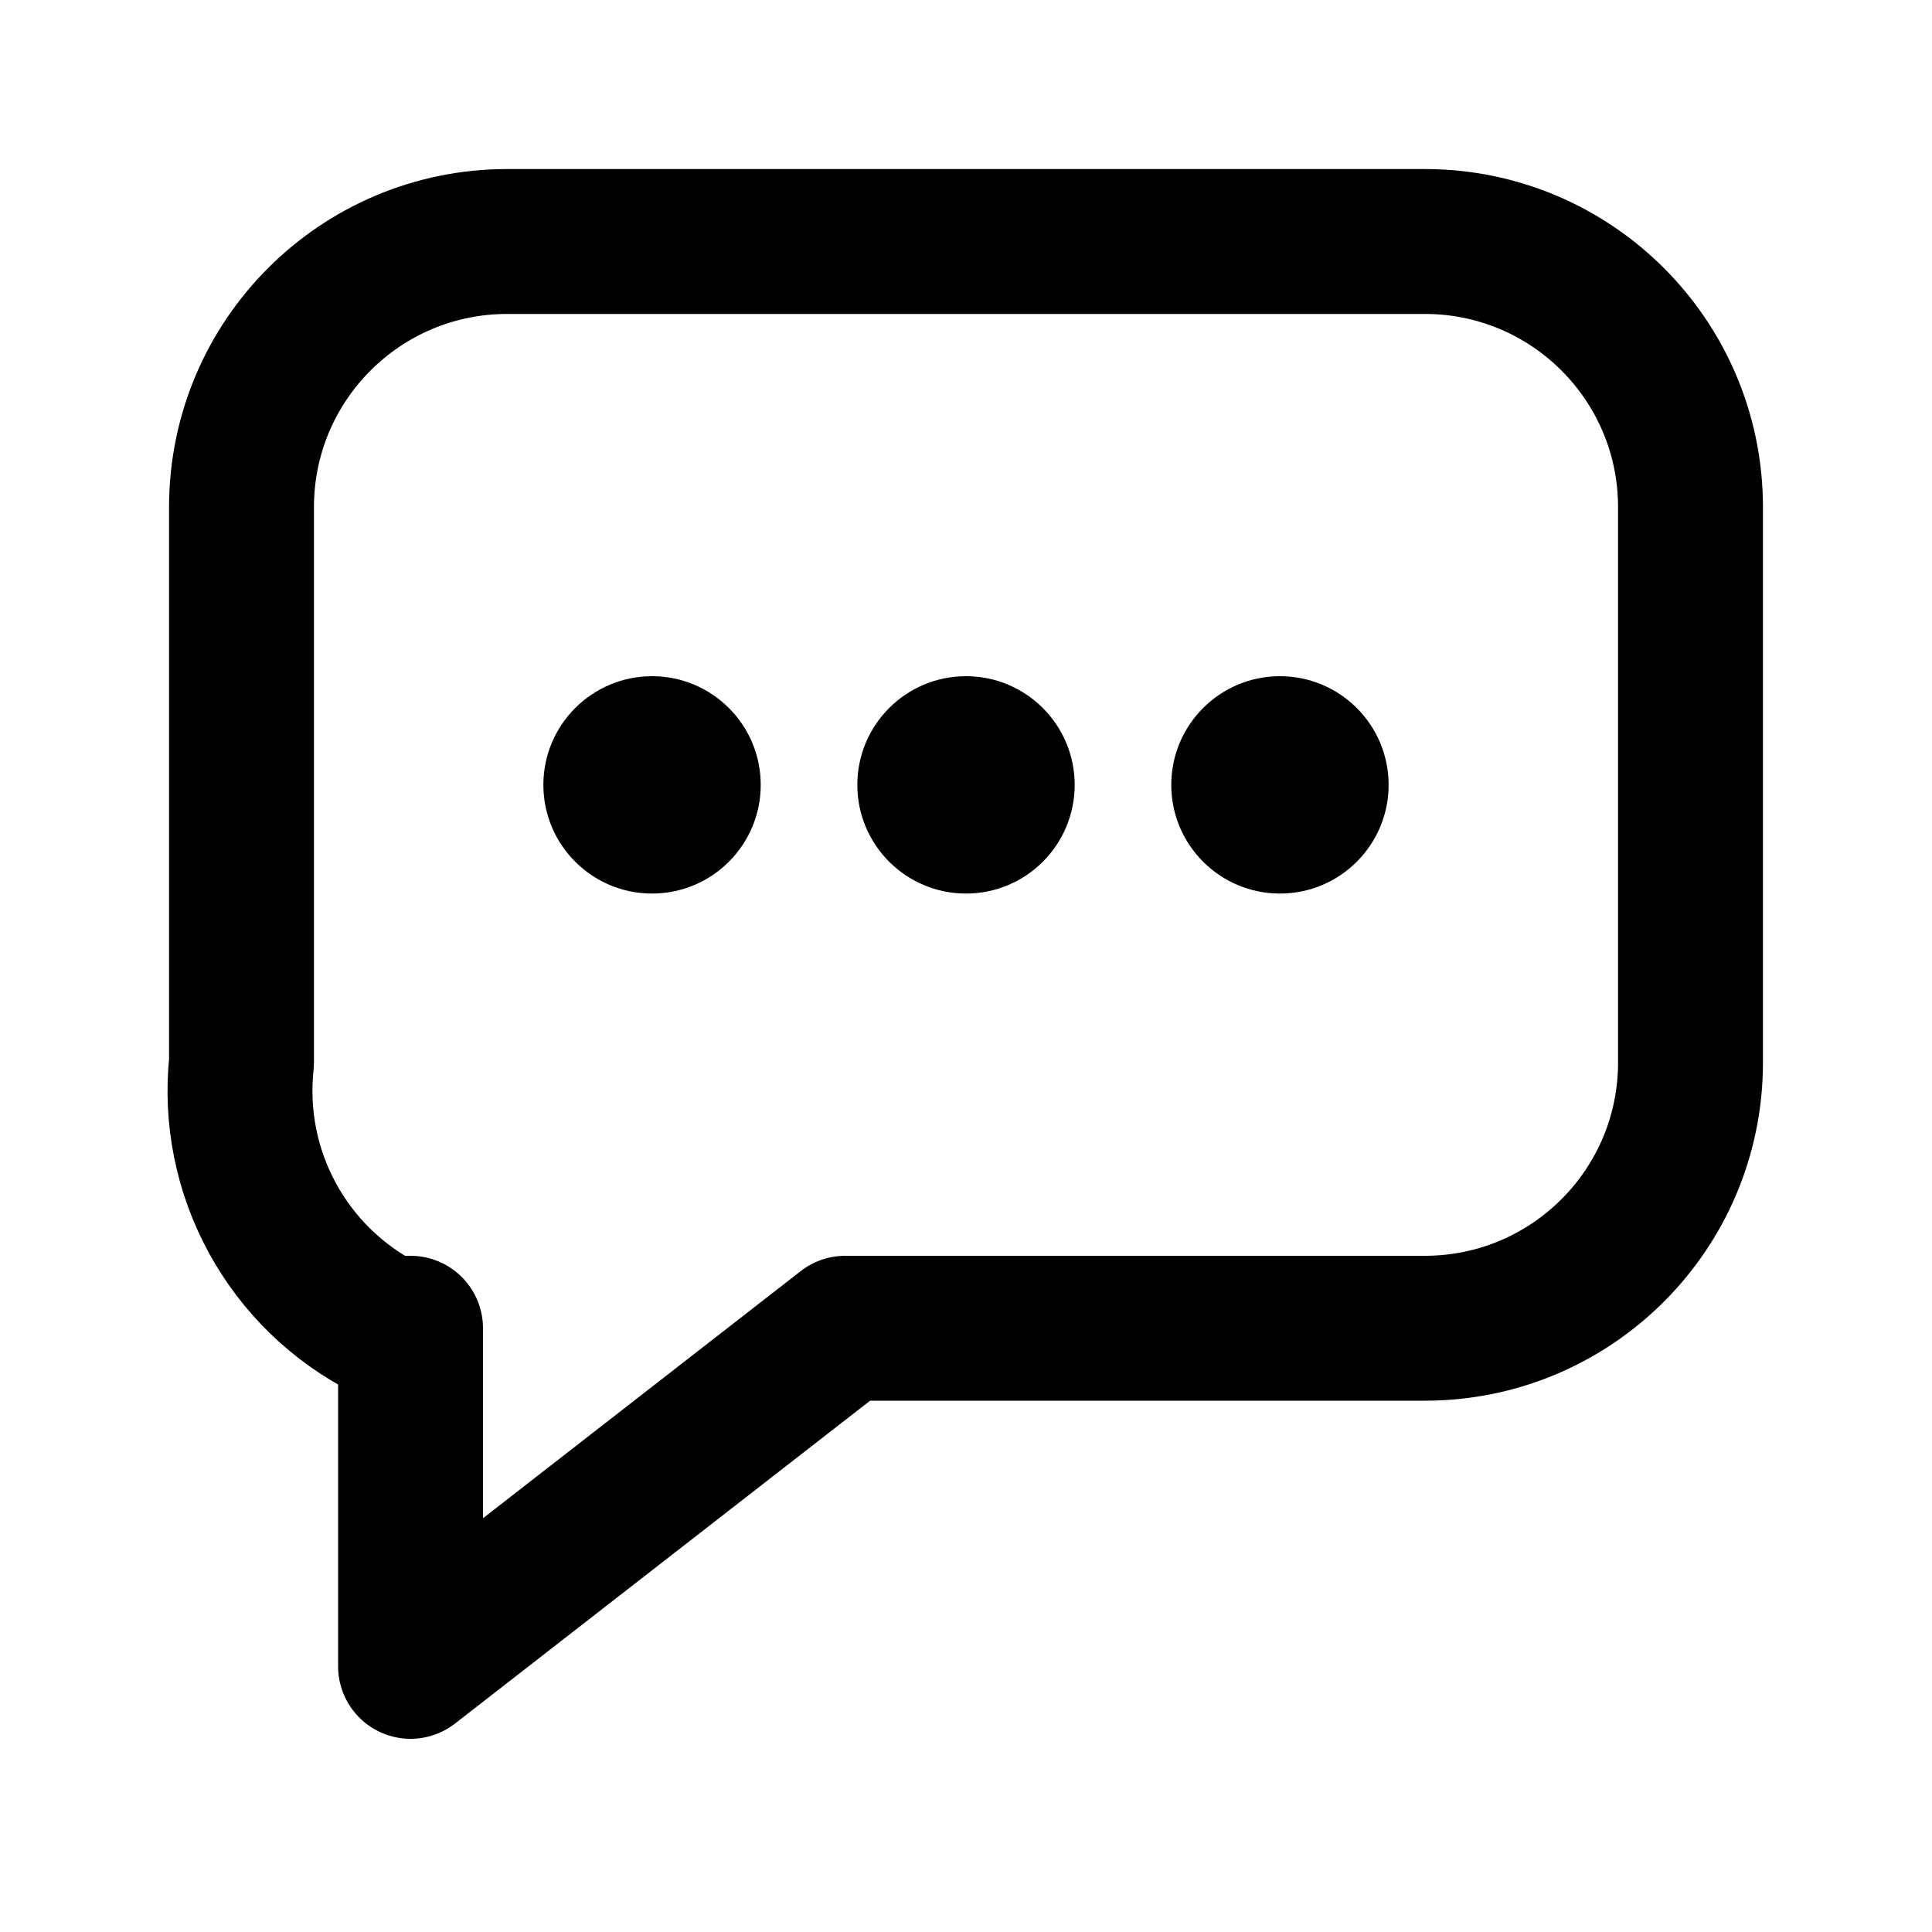
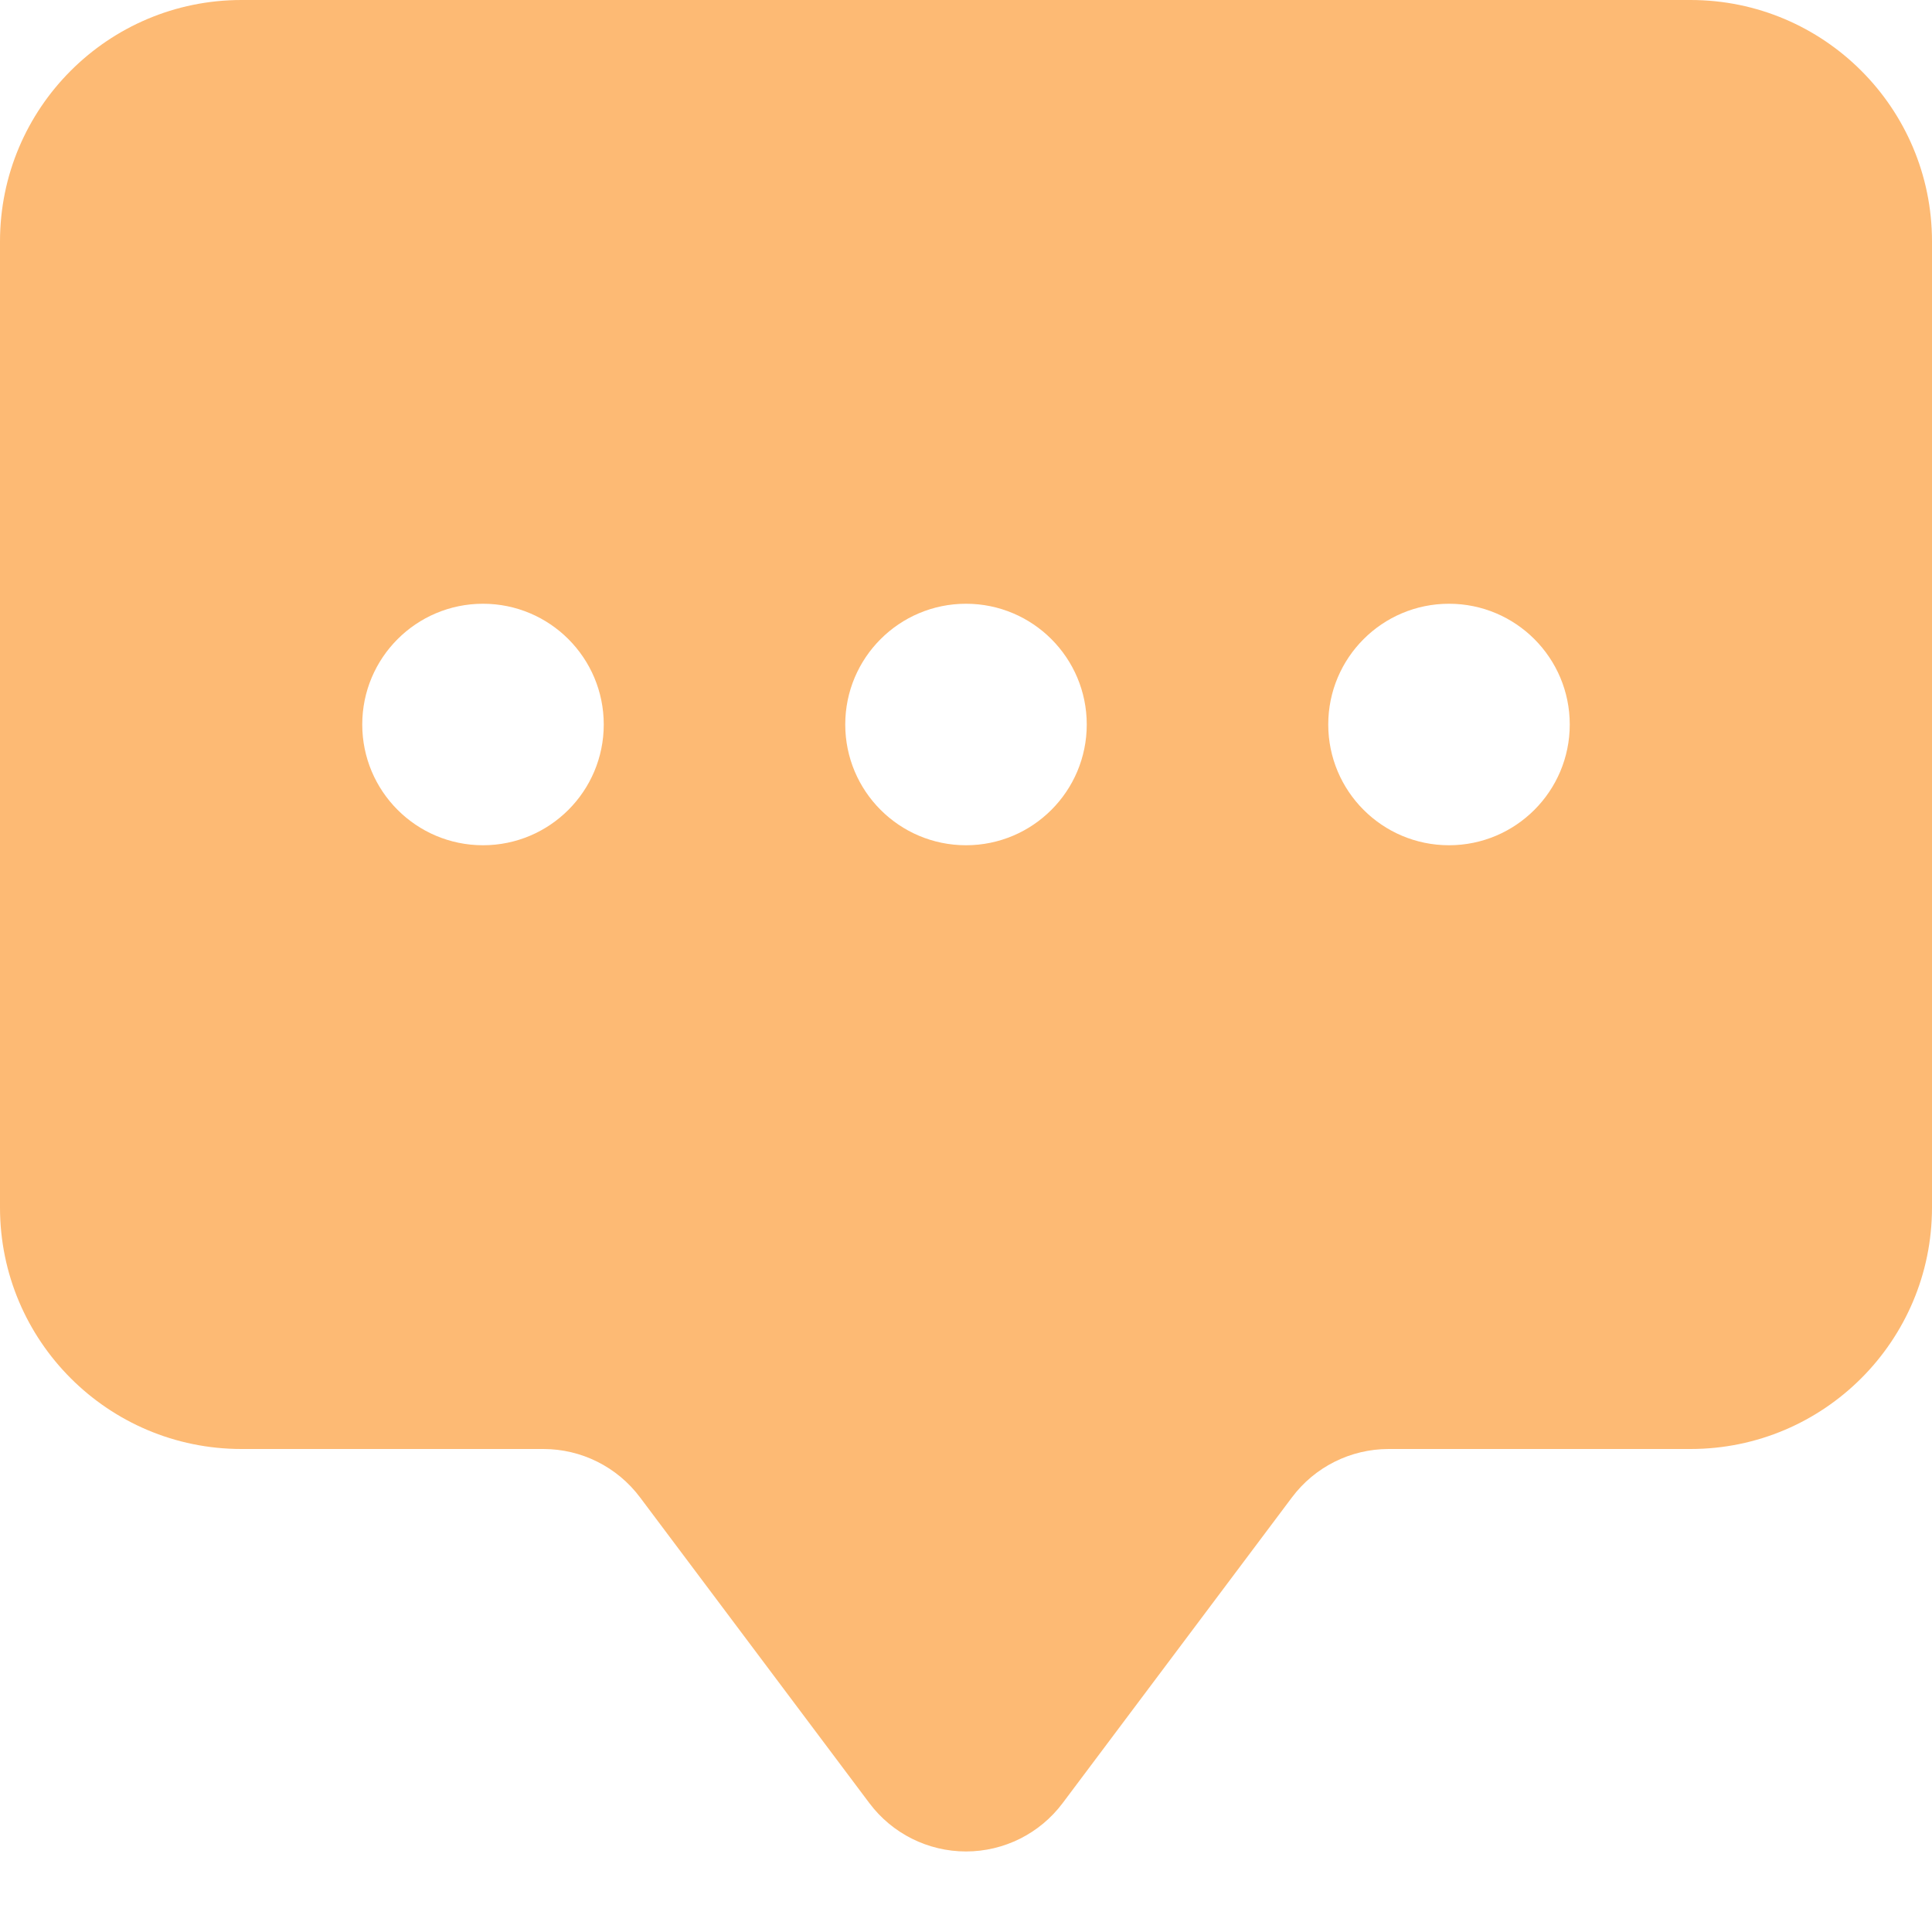
- <svg xmlns="http://www.w3.org/2000/svg" viewBox="0 0 16 16" fill="none" stroke="currentColor" stroke-width="1.2">
-   <path d="M2 4.2A2.2 2.2 0 0 1 4.2 2h7.6A2.2 2.2 0 0 1 14 4.2v4.6a2.2 2.2 0 0 1-2.2 2.2H7l-3.6 2.8v-2.8h-.2A2.2 2.2 0 0 1 2 8.8V4.2Z" stroke-linejoin="round" />
-   <circle cx="5.4" cy="6.5" r=".9" fill="currentColor" stroke="none" />
-   <circle cx="8" cy="6.5" r=".9" fill="currentColor" stroke="none" />
-   <circle cx="10.6" cy="6.5" r=".9" fill="currentColor" stroke="none" />
+ <svg xmlns="http://www.w3.org/2000/svg" width="16" height="16" fill="#FDBA74" viewBox="0 0 16 16">
+   <path d="M0 2a2 2 0 0 1 2-2h12a2 2 0 0 1 2 2v8a2 2 0 0 1-2 2h-2.5a1 1 0 0 0-.8.4l-1.9 2.533a1 1 0 0 1-1.6 0L5.3 12.4a1 1 0 0 0-.8-.4H2a2 2 0 0 1-2-2zm5 4a1 1 0 1 0-2 0 1 1 0 0 0 2 0m4 0a1 1 0 1 0-2 0 1 1 0 0 0 2 0m3 1a1 1 0 1 0 0-2 1 1 0 0 0 0 2" />
</svg>
